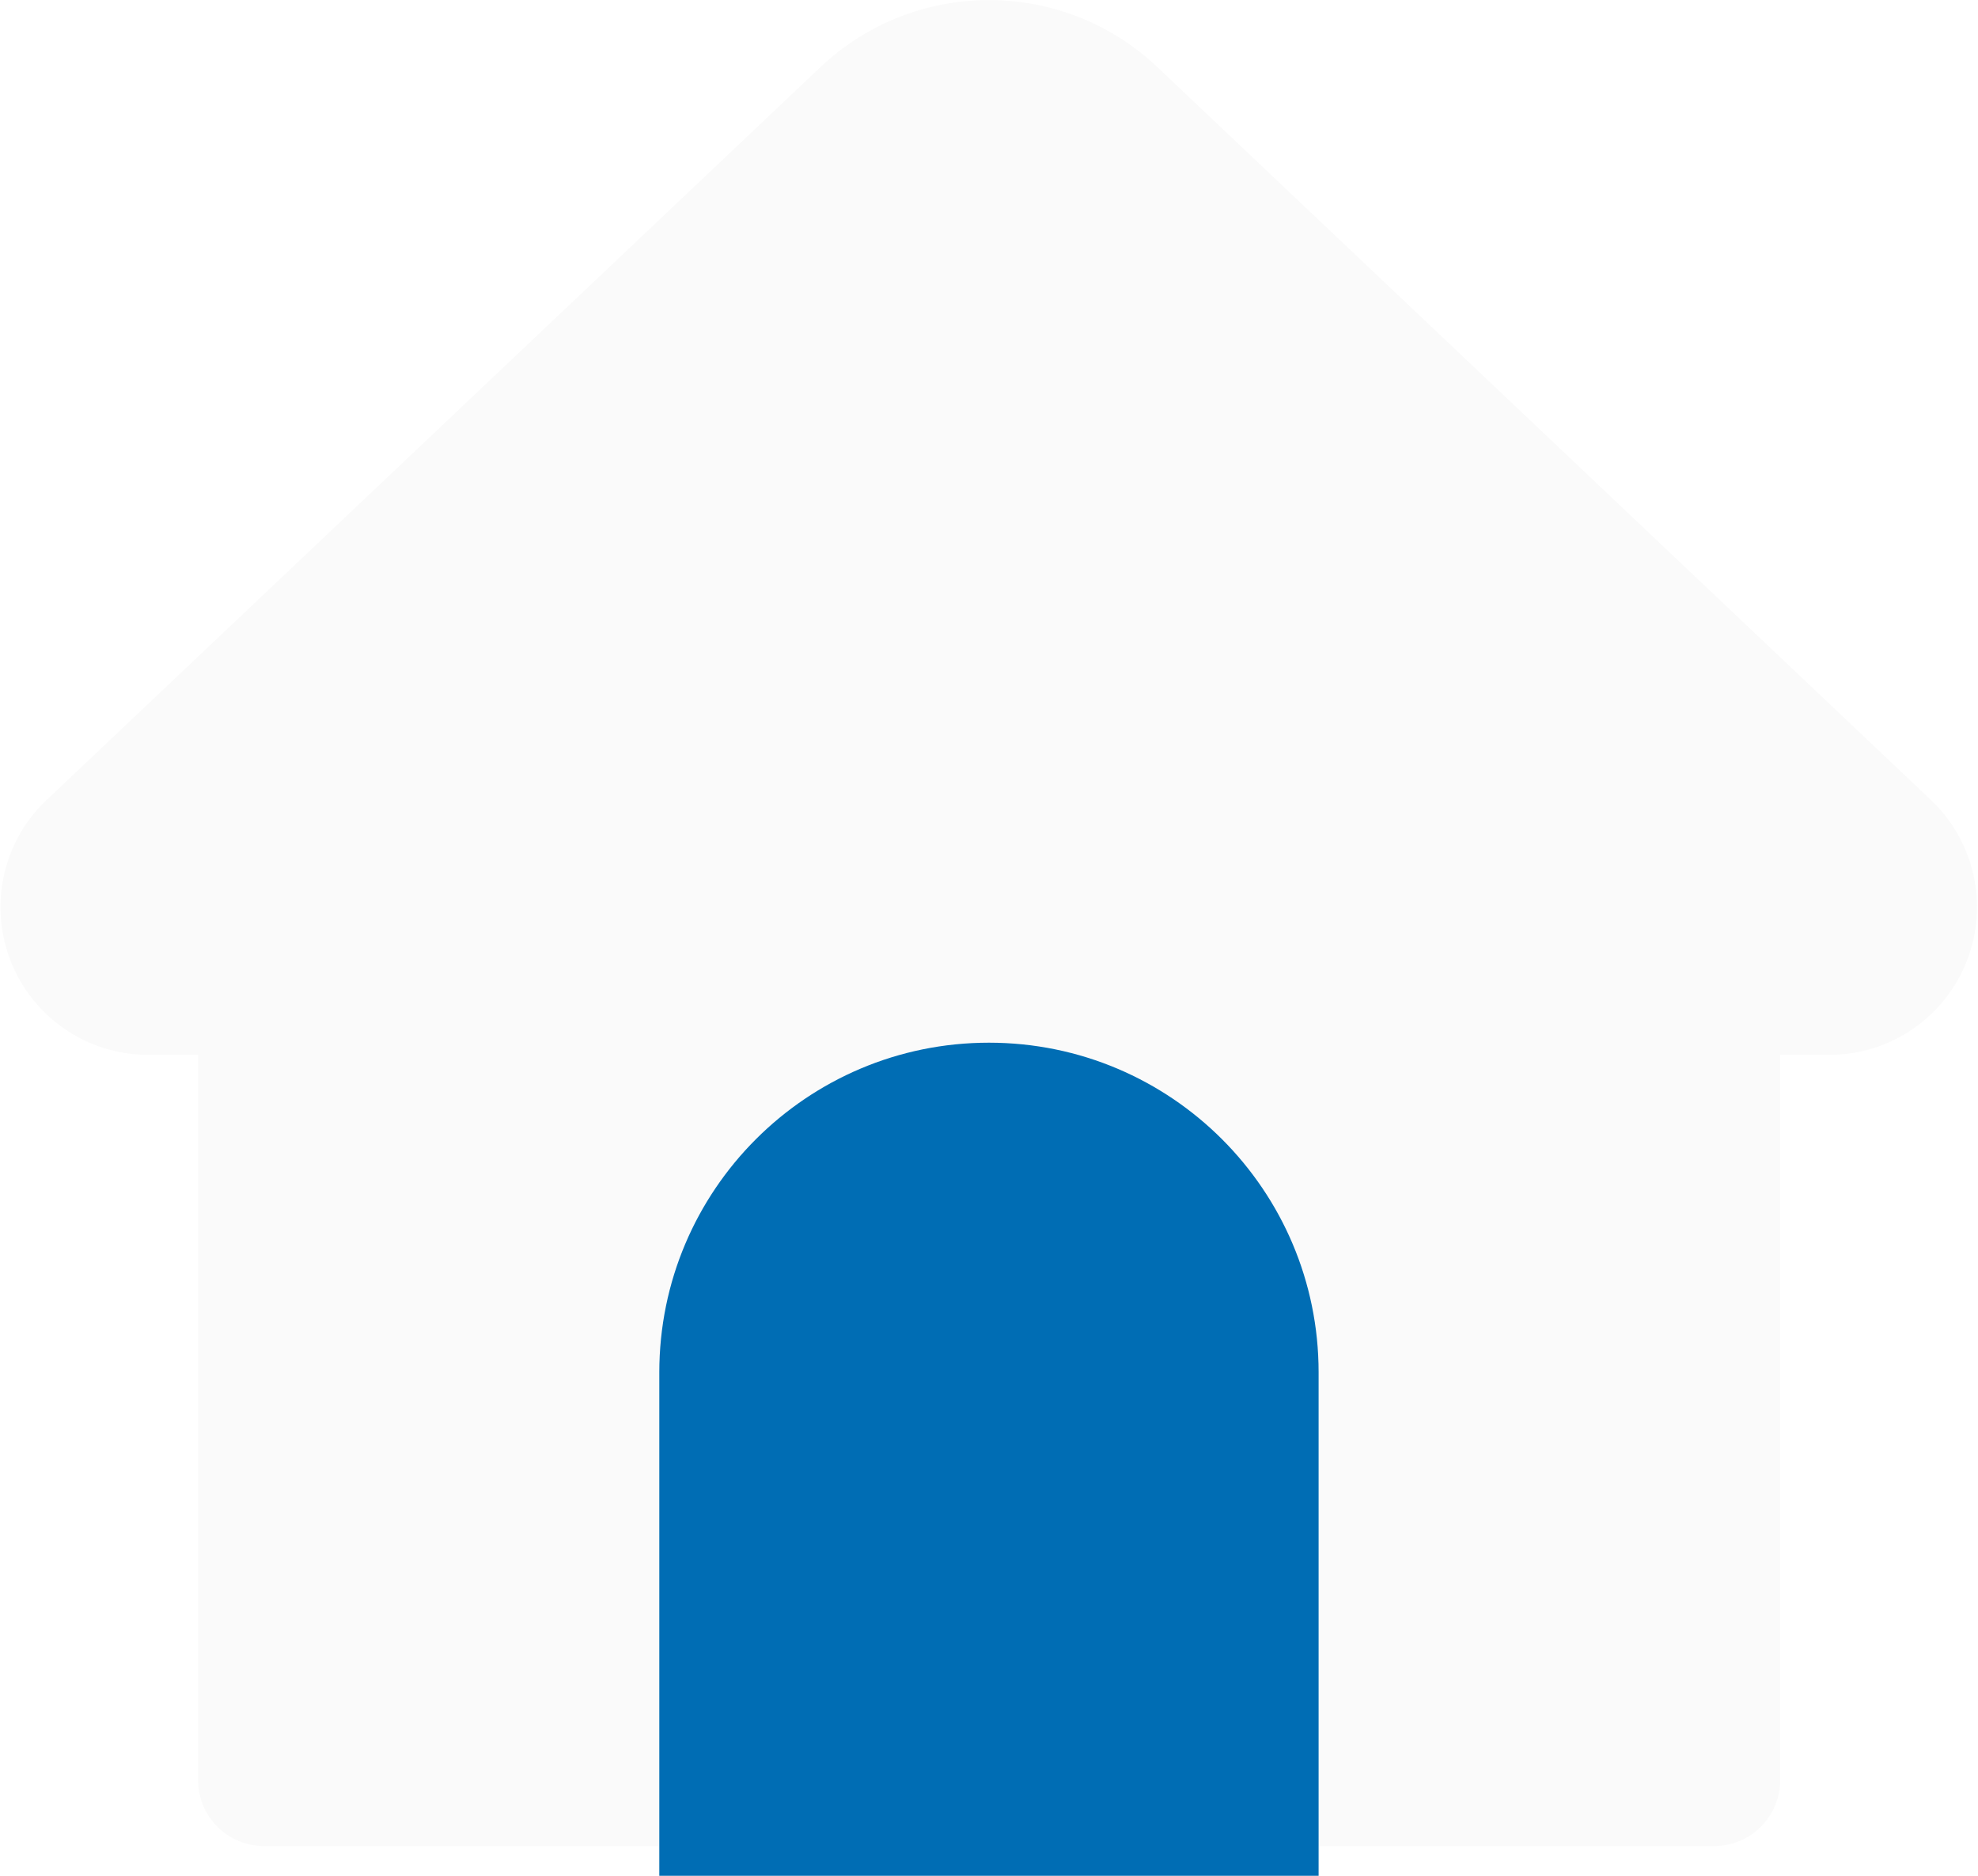
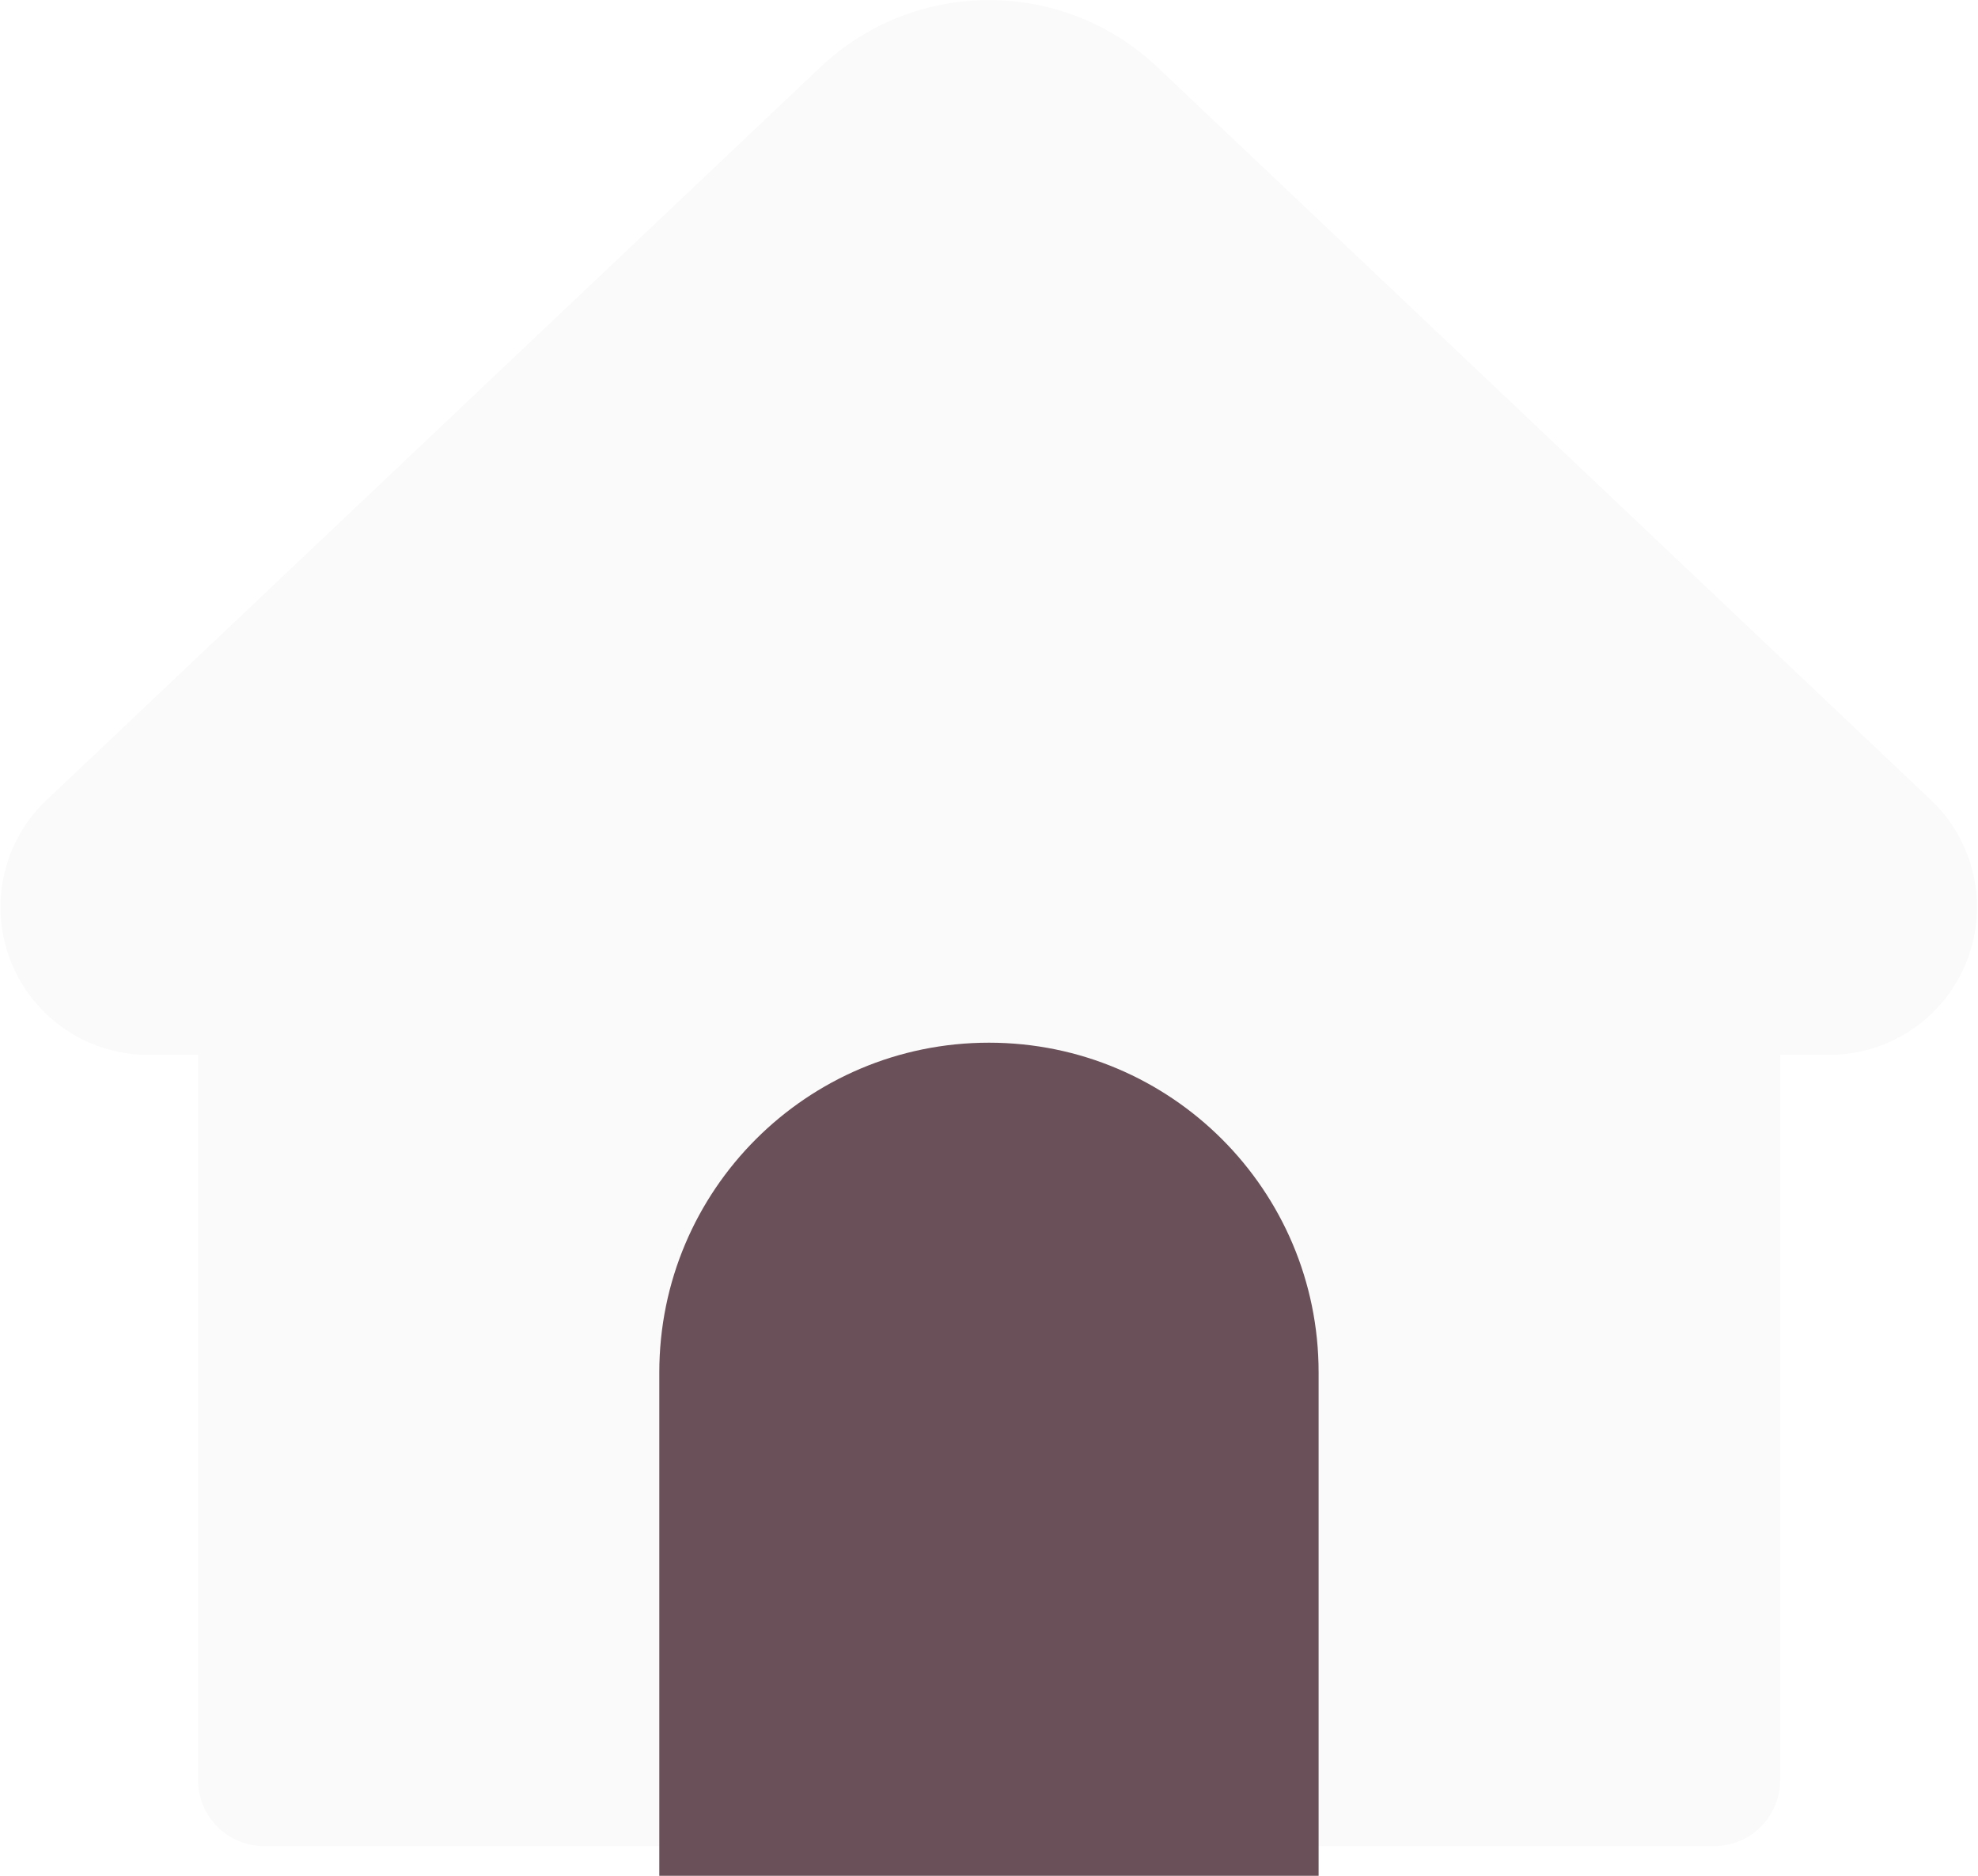
<svg xmlns="http://www.w3.org/2000/svg" width="22.765" height="21.588" viewBox="0 0 22.765 21.588">
  <defs>
-     <style>.a{fill:#fafafa;}.b{fill:#006db4;}</style>
+     <style>.a{fill:#fafafa;}.b{fill:#6a5059;}</style>
  </defs>
  <g transform="translate(-58.118 -748.5)">
    <path class="a" d="M23.2,11.186,14.321,2.774a2.822,2.822,0,0,0-3.879,0L1.58,11.167A1.7,1.7,0,0,0,2.7,14.141h.58v8.347a.759.759,0,0,0,.759.759H20.729a.759.759,0,0,0,.759-.759V14.141h.58A1.7,1.7,0,0,0,23.2,11.186Z" transform="translate(57.118 746.499)" />
    <path class="b" d="M16.176,23.729V17.935a3.794,3.794,0,0,0-7.588,0v5.794Z" transform="translate(57.118 746.359)" />
  </g>
</svg>
